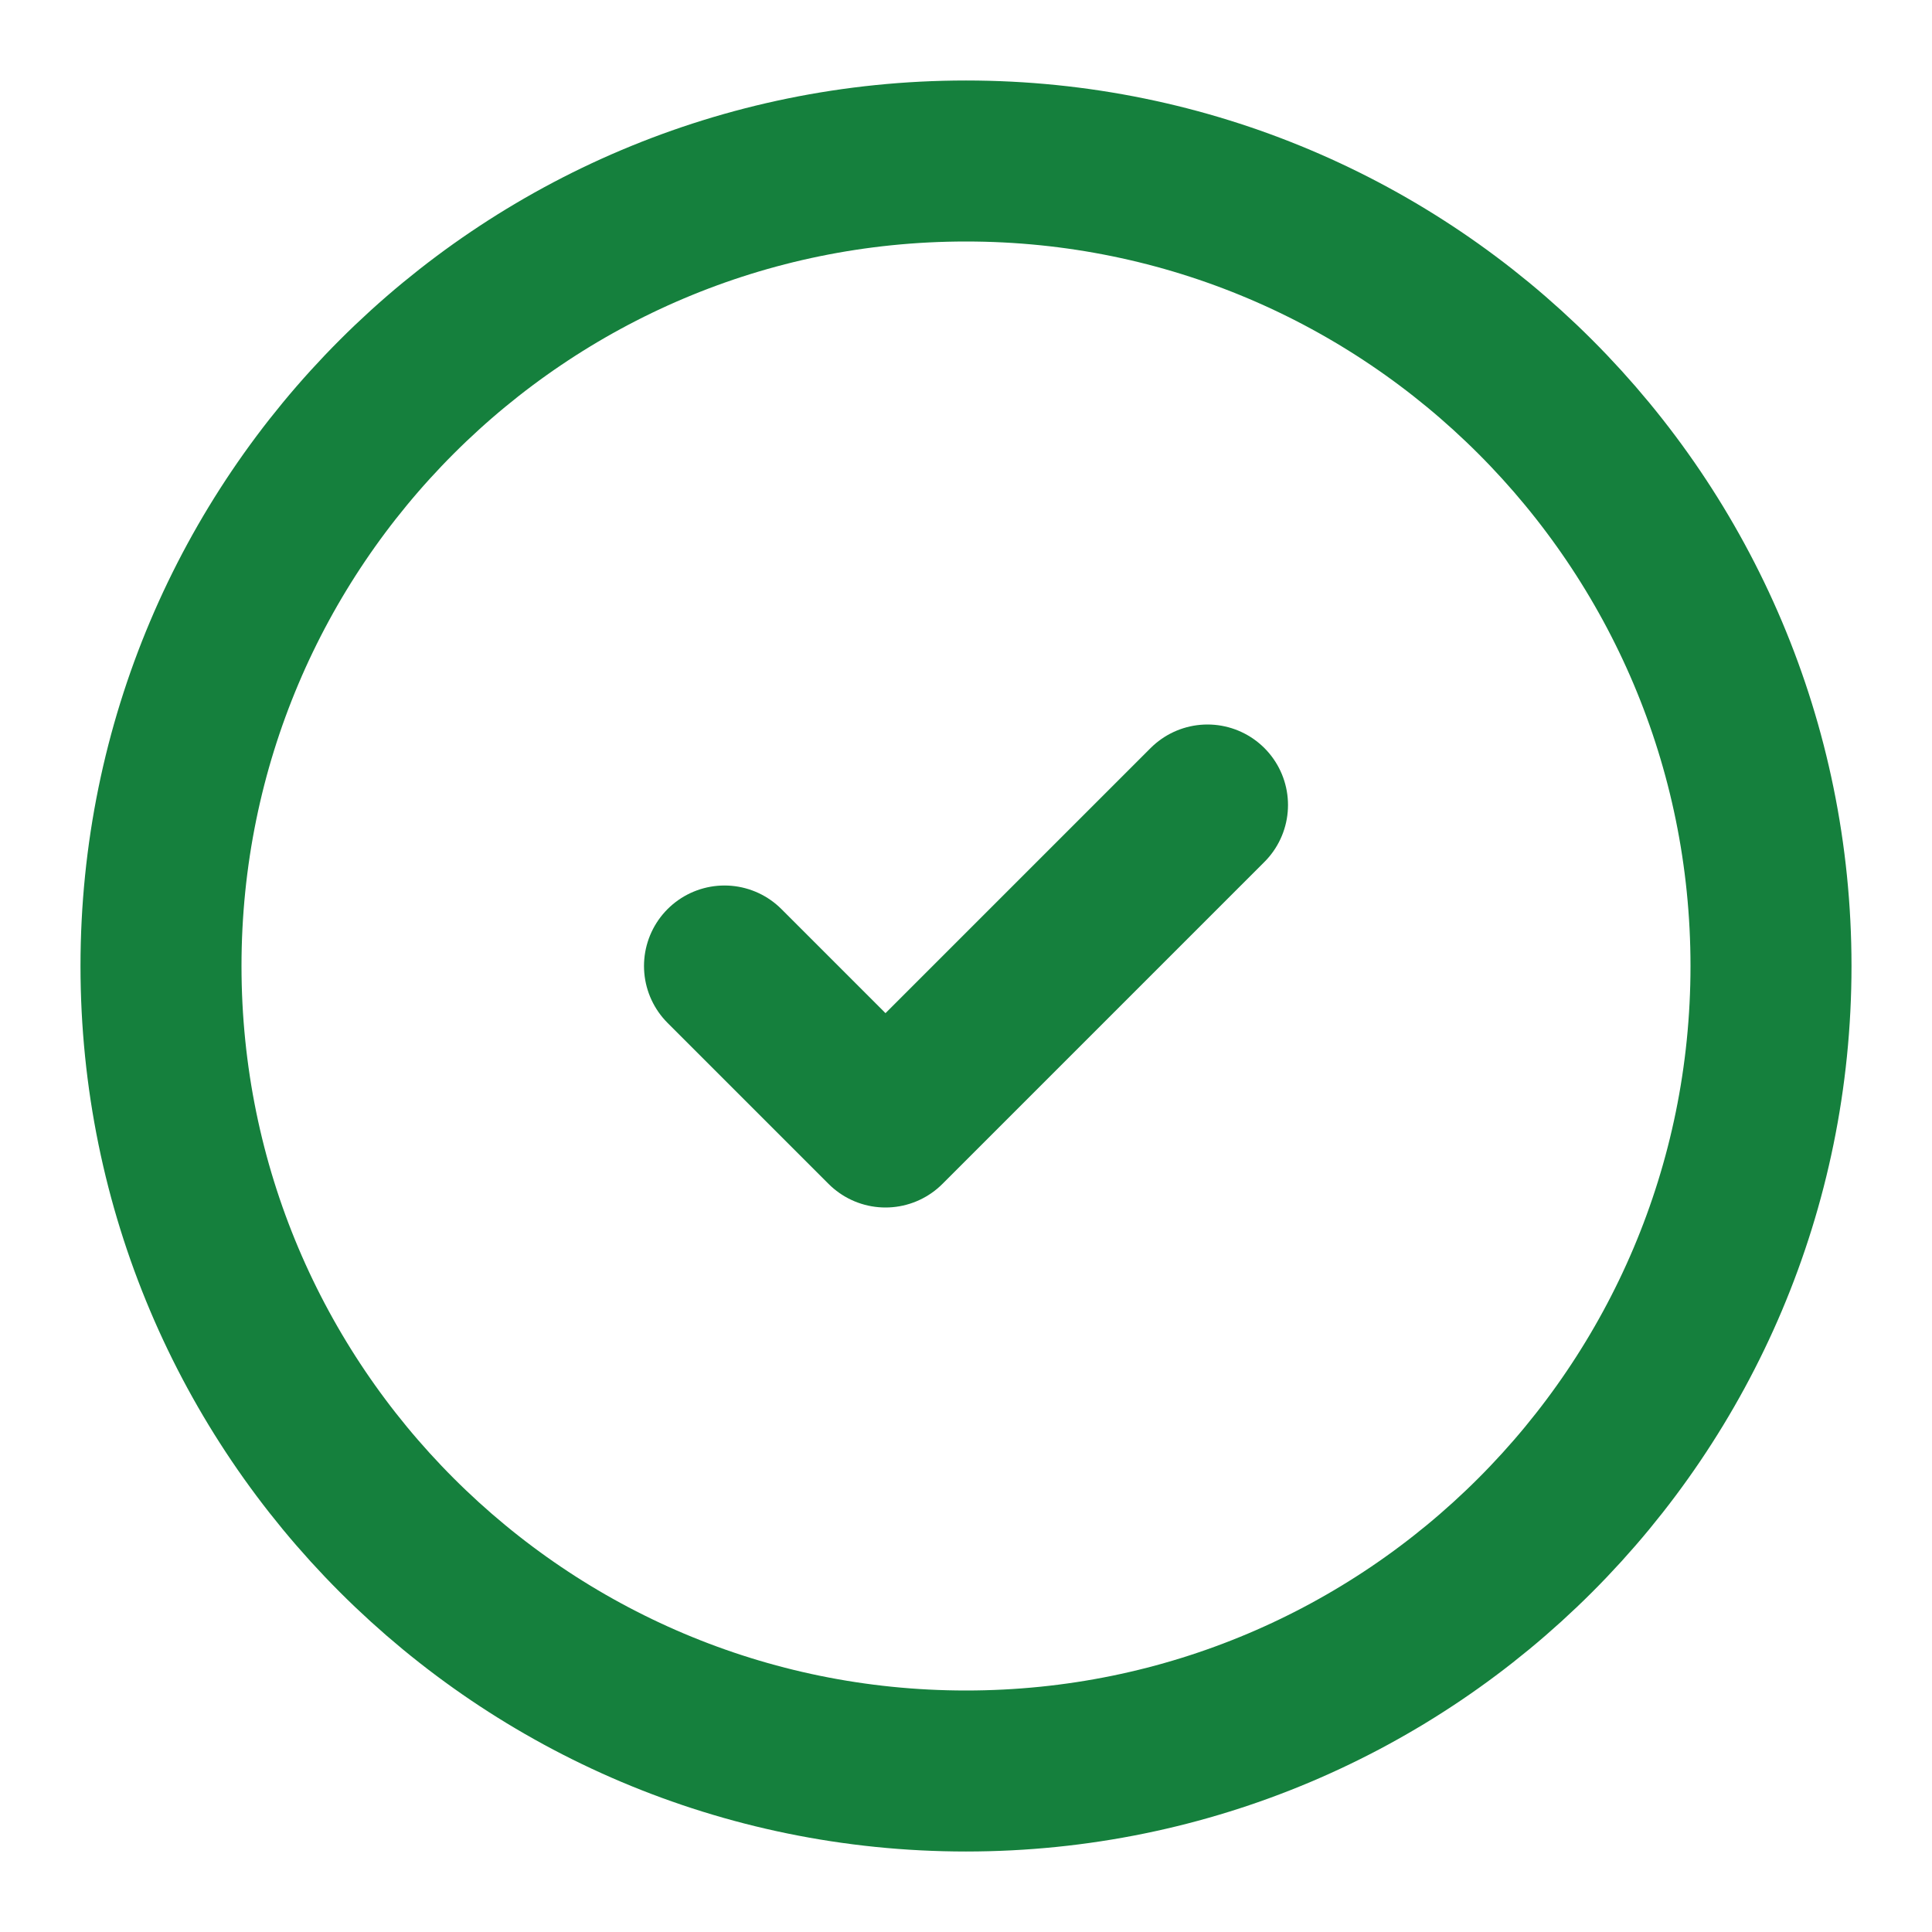
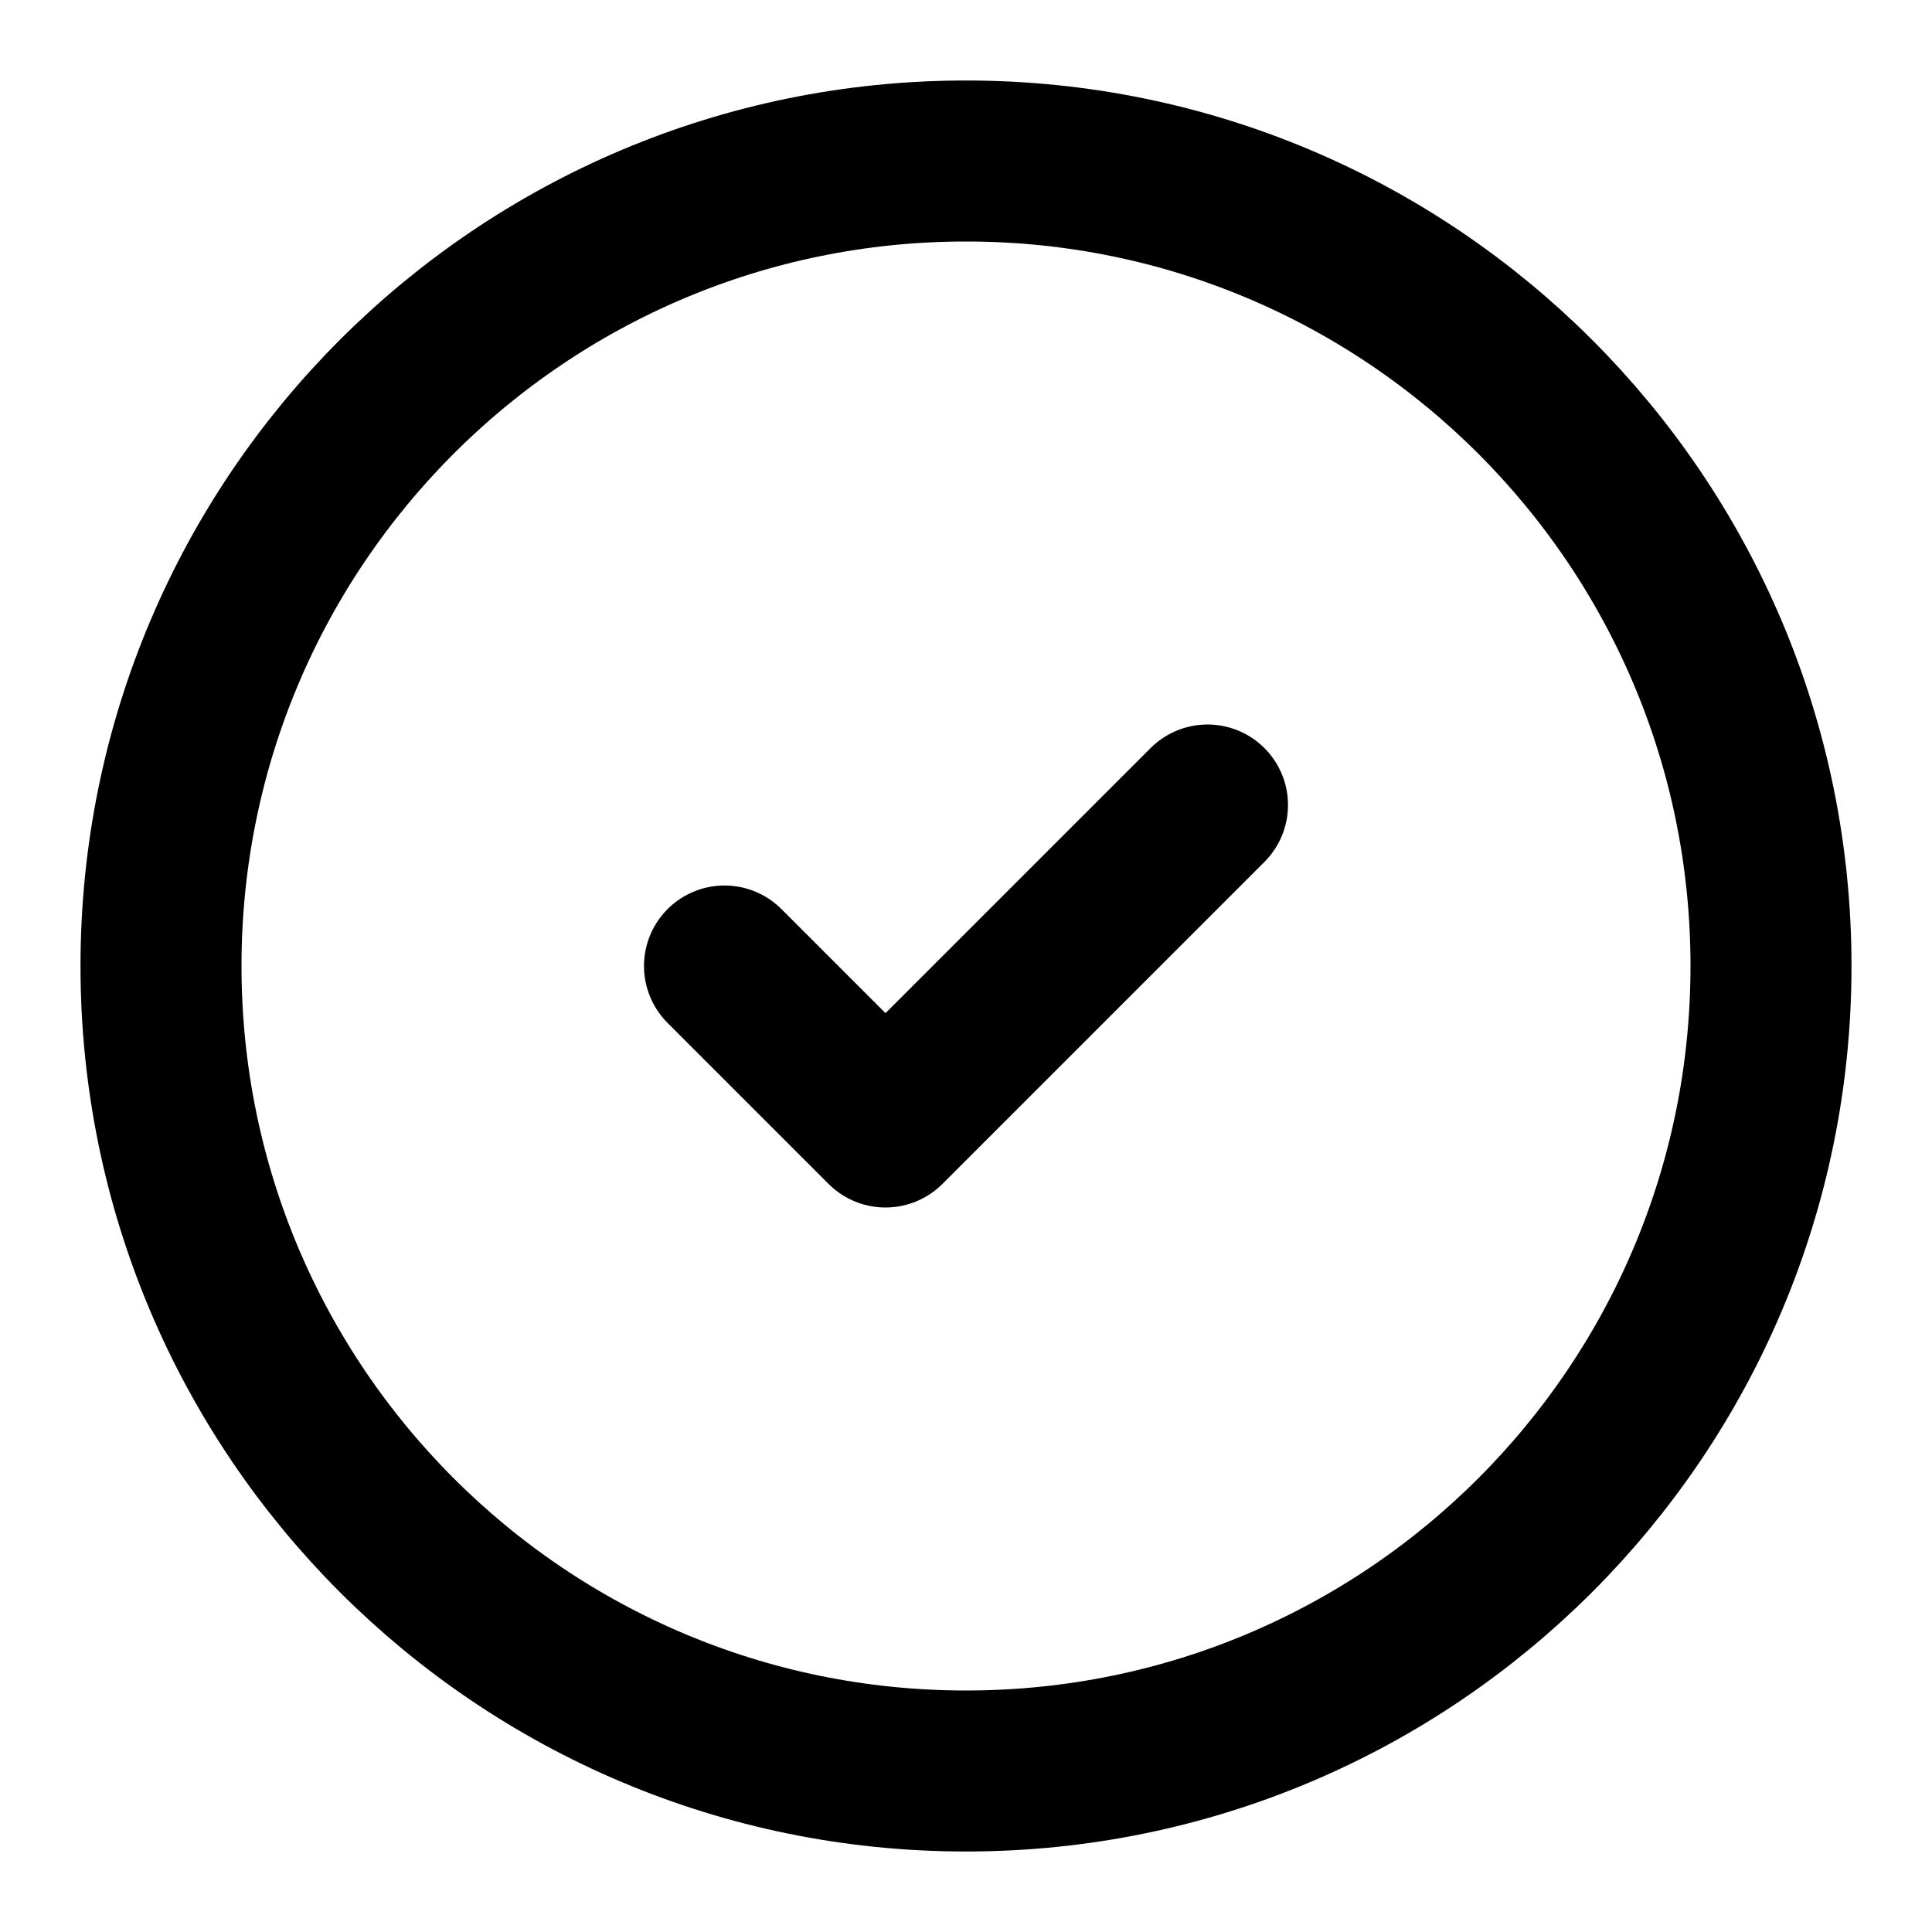
- <svg xmlns="http://www.w3.org/2000/svg" width="24" height="24" viewBox="0 0 24 24" fill="none" stroke="#15803d" stroke-width="2" stroke-linecap="round" stroke-linejoin="round" aria-hidden="true">
+ <svg xmlns="http://www.w3.org/2000/svg" width="24" height="24" viewBox="0 0 24 24" fill="none" stroke="currentColor" stroke-width="2" stroke-linecap="round" stroke-linejoin="round" aria-hidden="true">
  <circle cx="12" cy="12" r="10" />
  <path d="m9 12 2 2 4-4" />
</svg>
